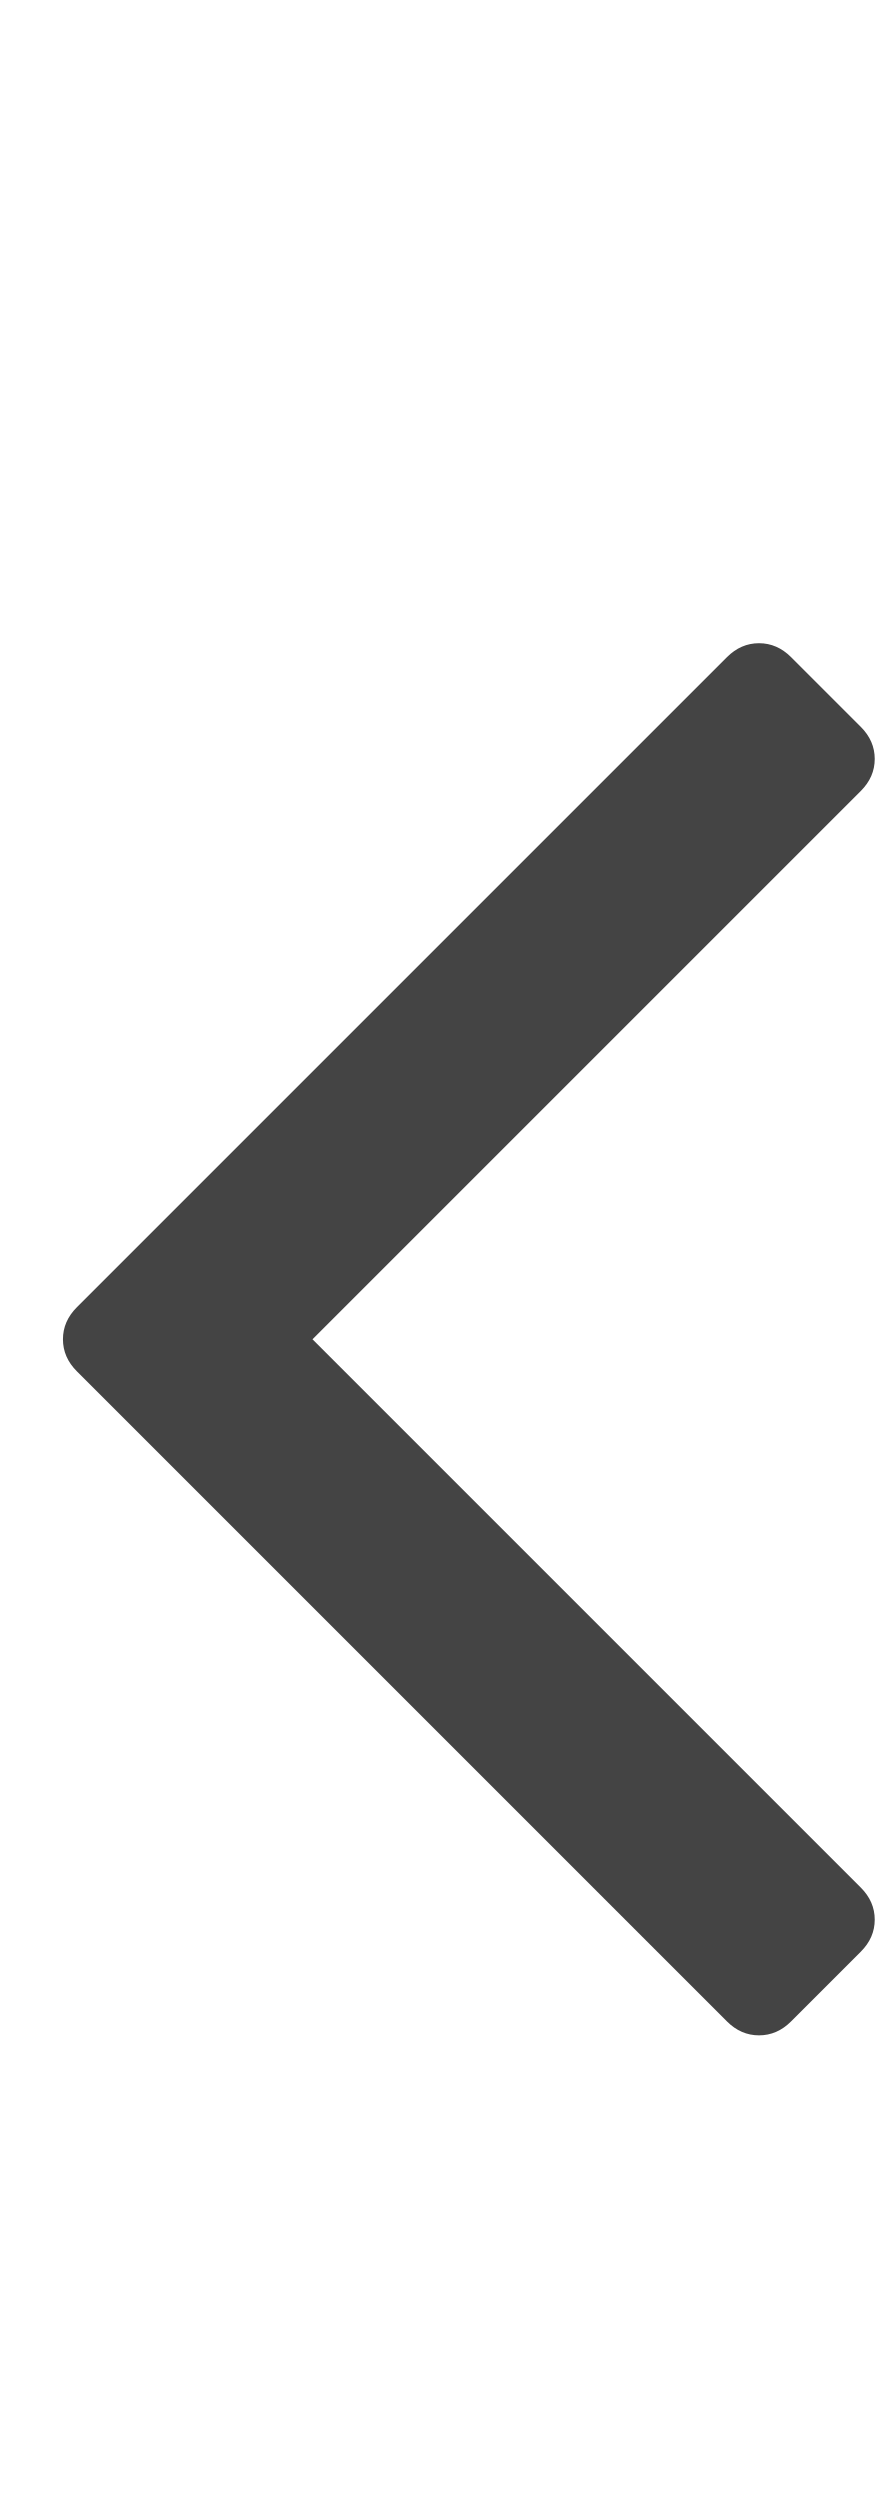
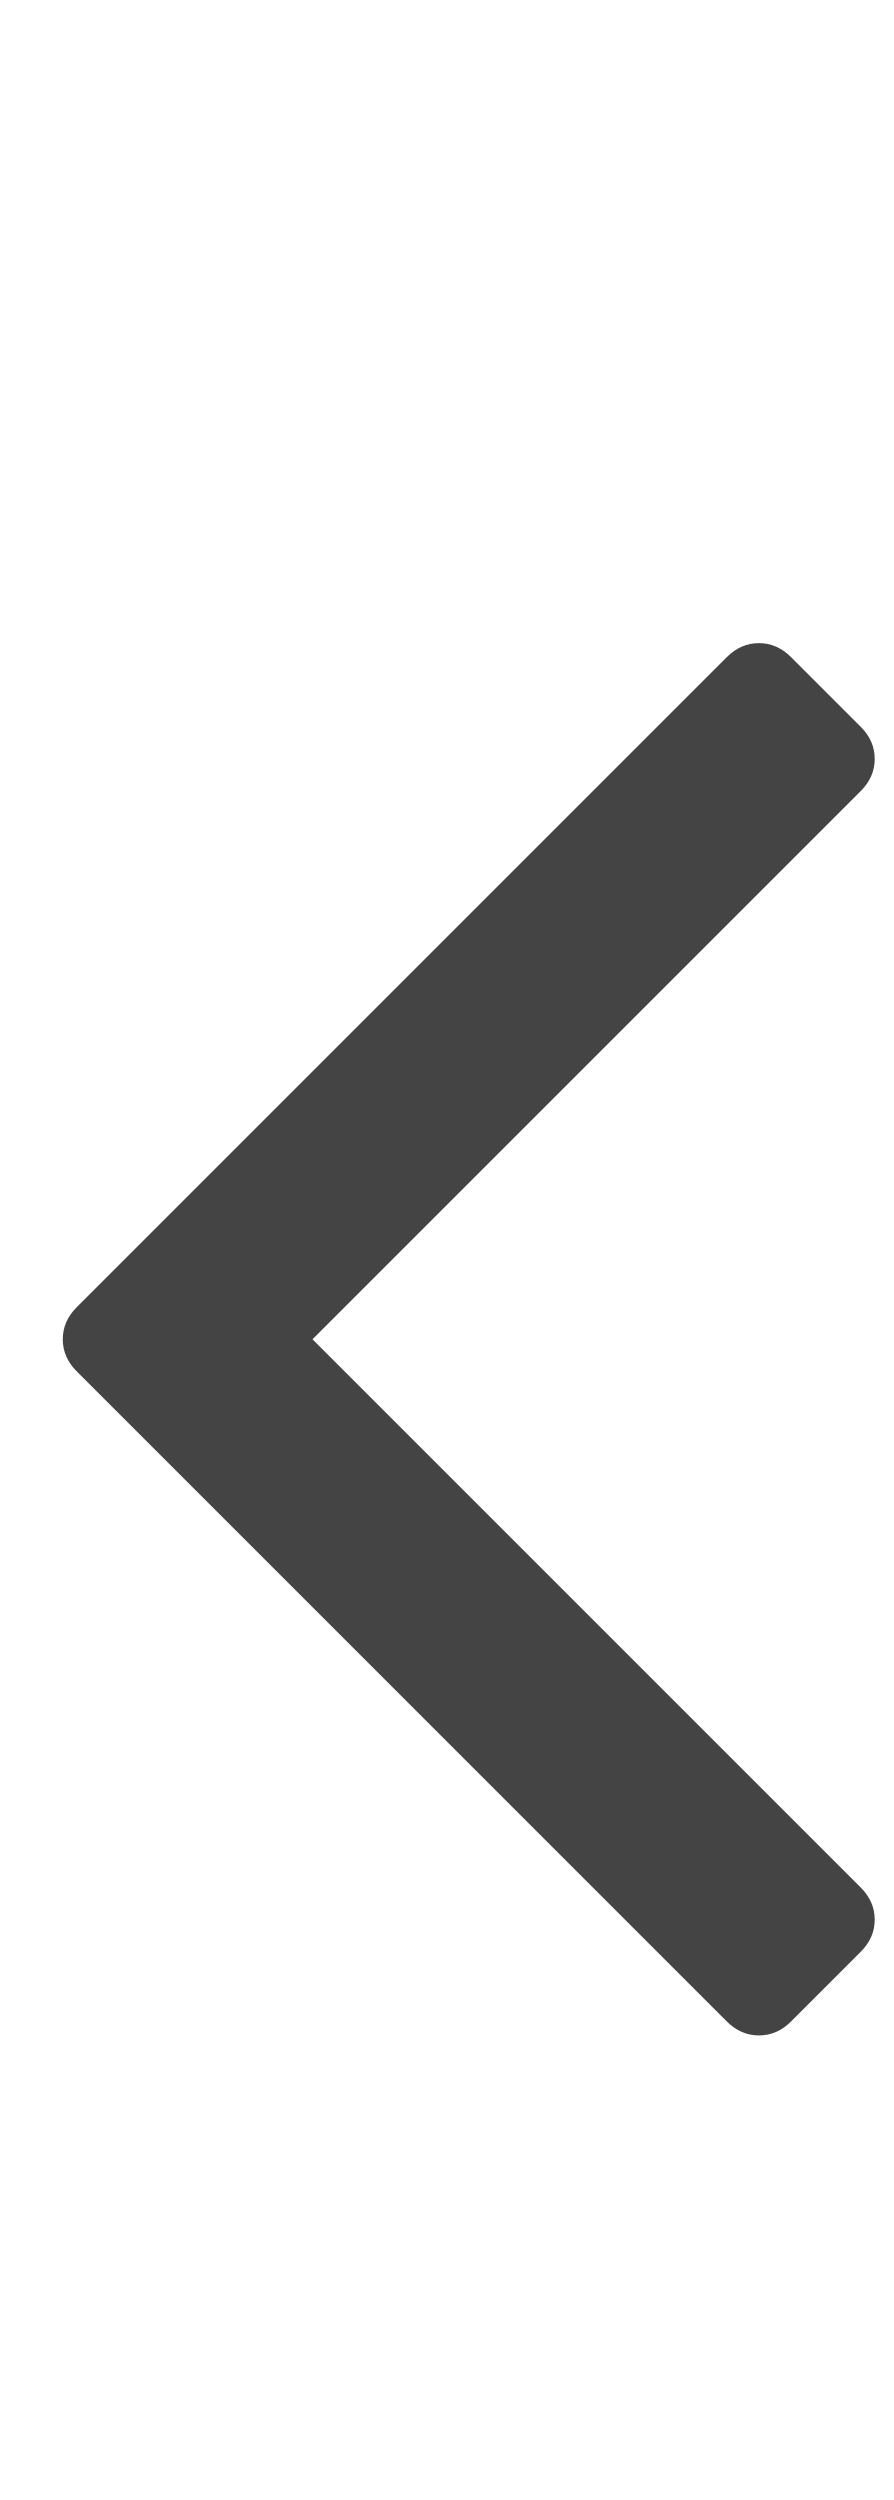
- <svg xmlns="http://www.w3.org/2000/svg" version="1.1" width="10" height="28" viewBox="0 0 10 28">
-   <path d="M9.797 8.5q0 0.203-0.156 0.359l-6.141 6.141 6.141 6.141q0.156 0.156 0.156 0.359t-0.156 0.359l-0.781 0.781q-0.156 0.156-0.359 0.156t-0.359-0.156l-7.281-7.281q-0.156-0.156-0.156-0.359t0.156-0.359l7.281-7.281q0.156-0.156 0.359-0.156t0.359 0.156l0.781 0.781q0.156 0.156 0.156 0.359z" fill="#444444" />
+ <svg xmlns="http://www.w3.org/2000/svg" version="1.1" width="183" height="512" viewBox="0 0 183 512">
+   <path d="M179.143 155.429q0 3.714-2.857 6.571l-112.285 112.286 112.285 112.286q2.857 2.857 2.857 6.572t-2.857 6.572l-14.286 14.286q-2.857 2.857-6.572 2.857t-6.572-2.857l-133.143-133.143q-2.857-2.857-2.857-6.572t2.857-6.572l133.143-133.143q2.857-2.857 6.572-2.857t6.572 2.857l14.286 14.286q2.857 2.857 2.857 6.571z" fill="#444444" />
</svg>
